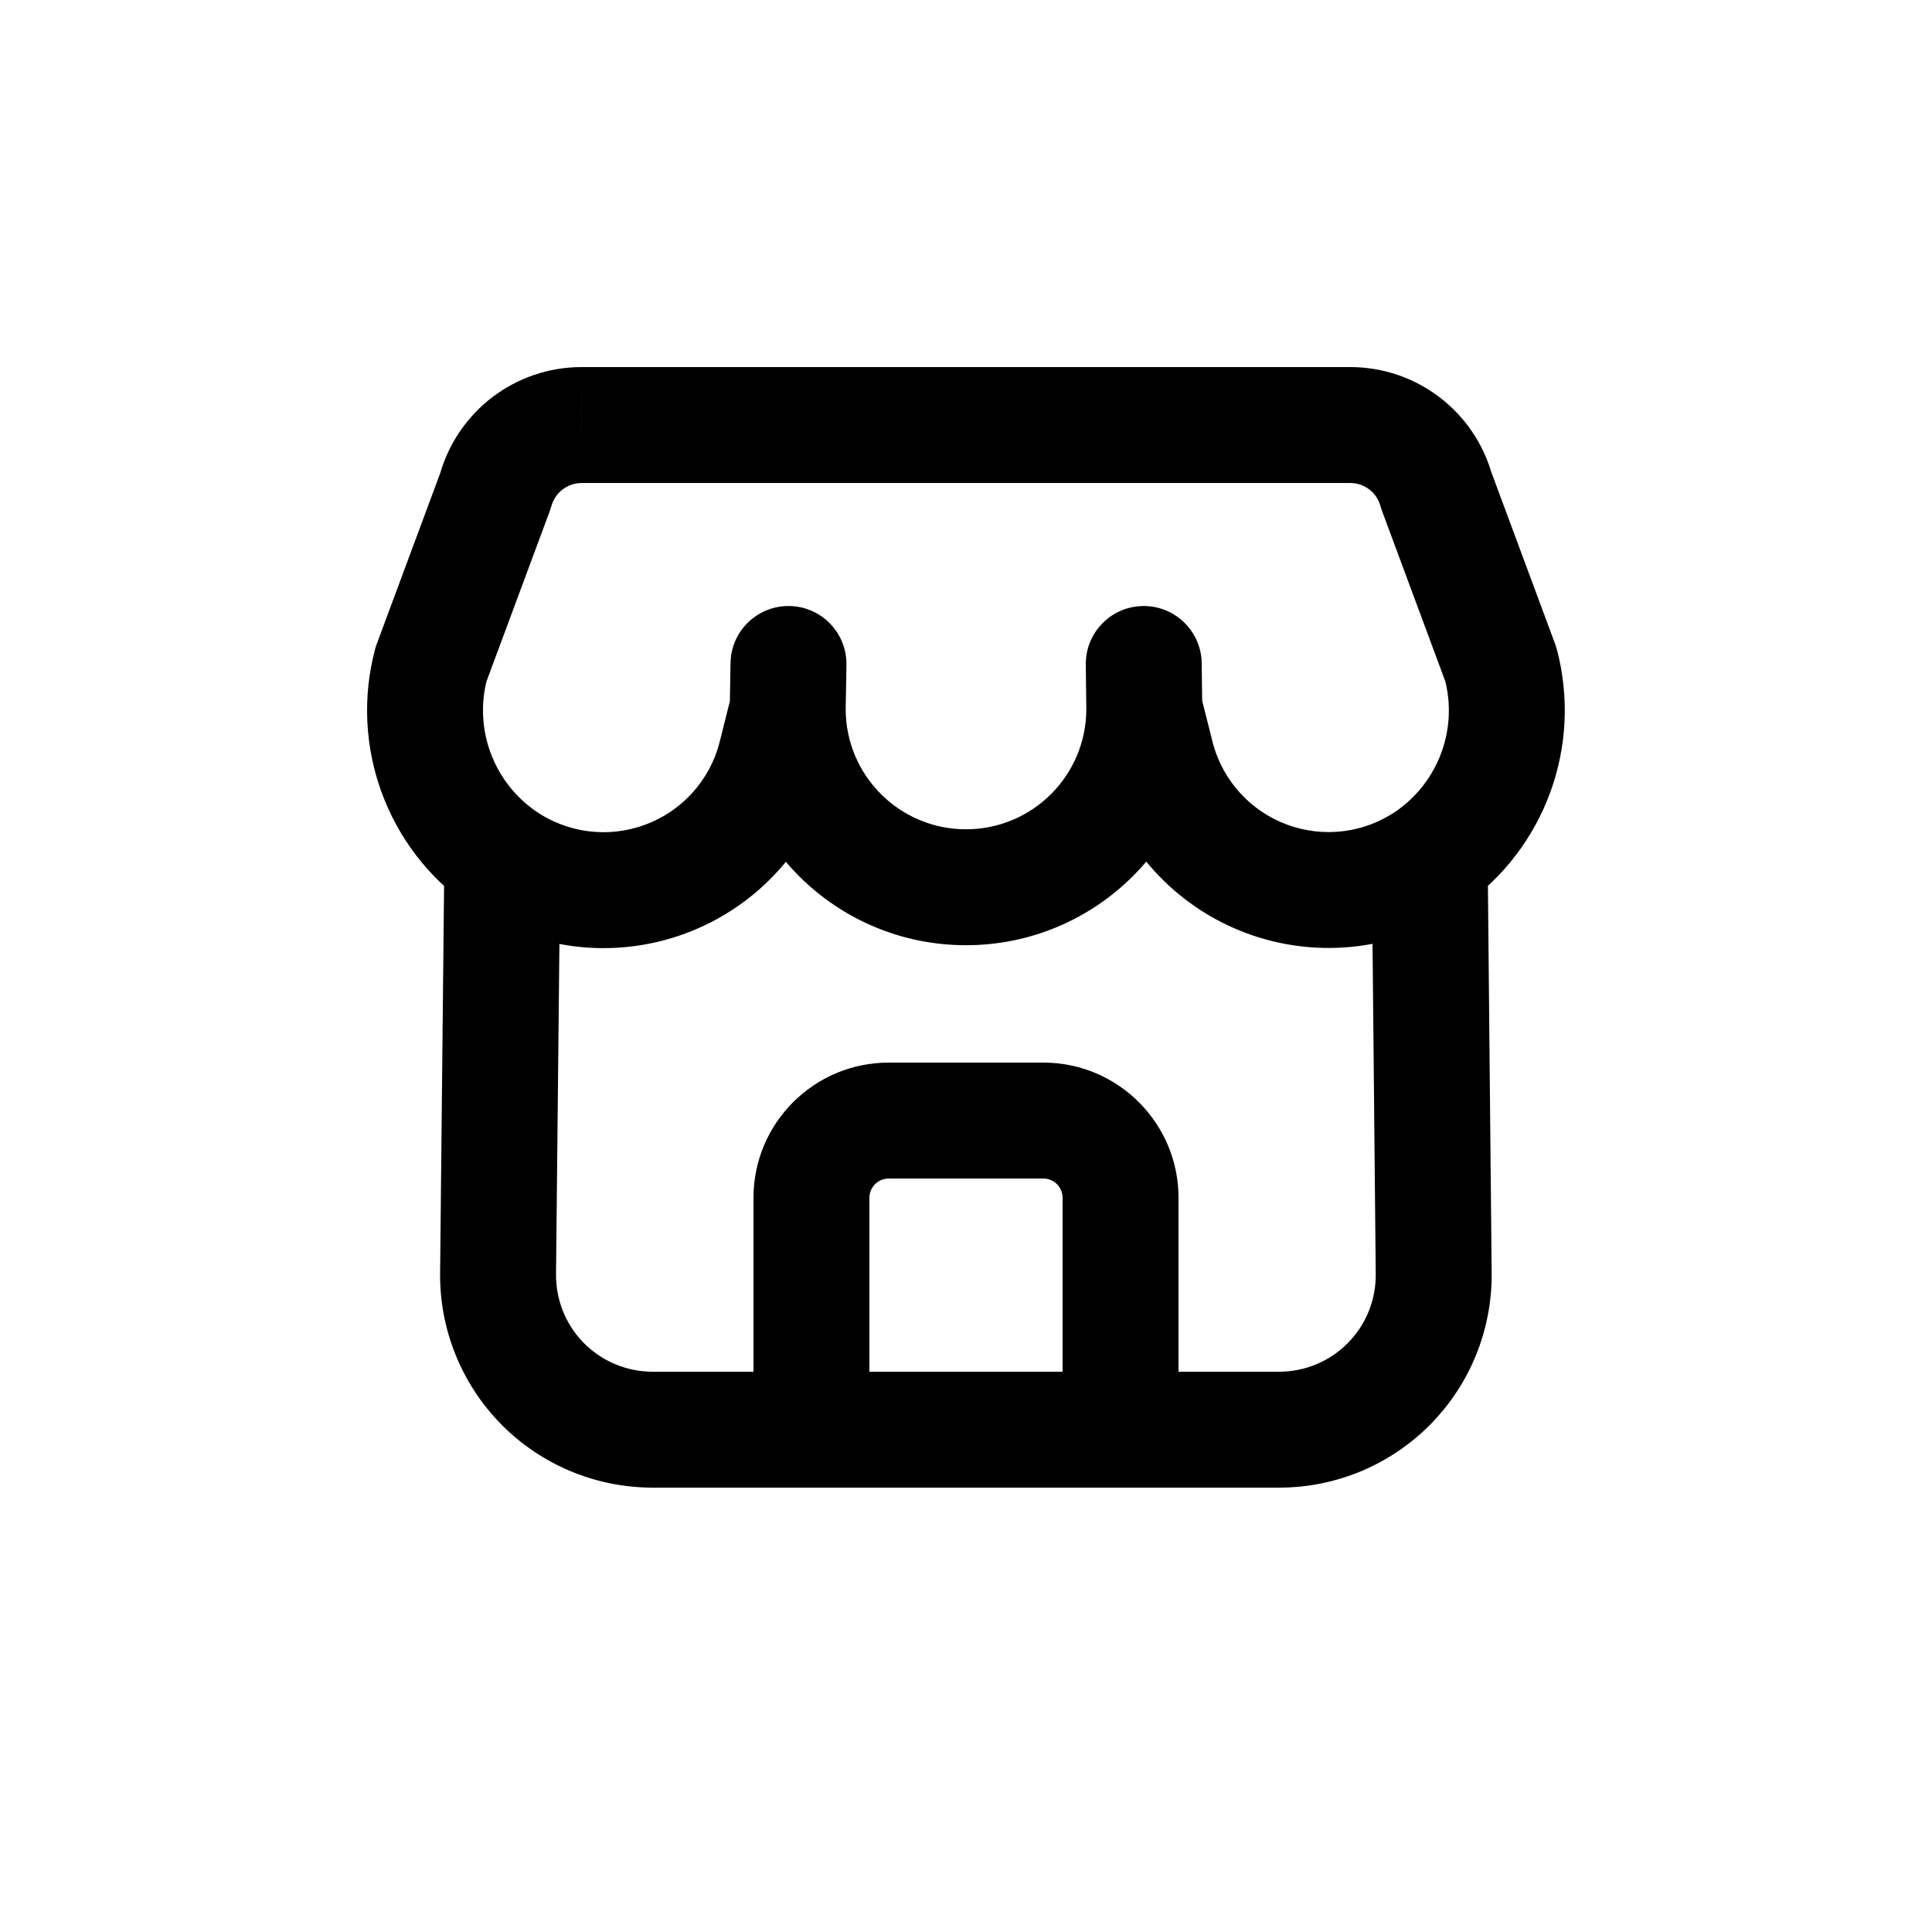
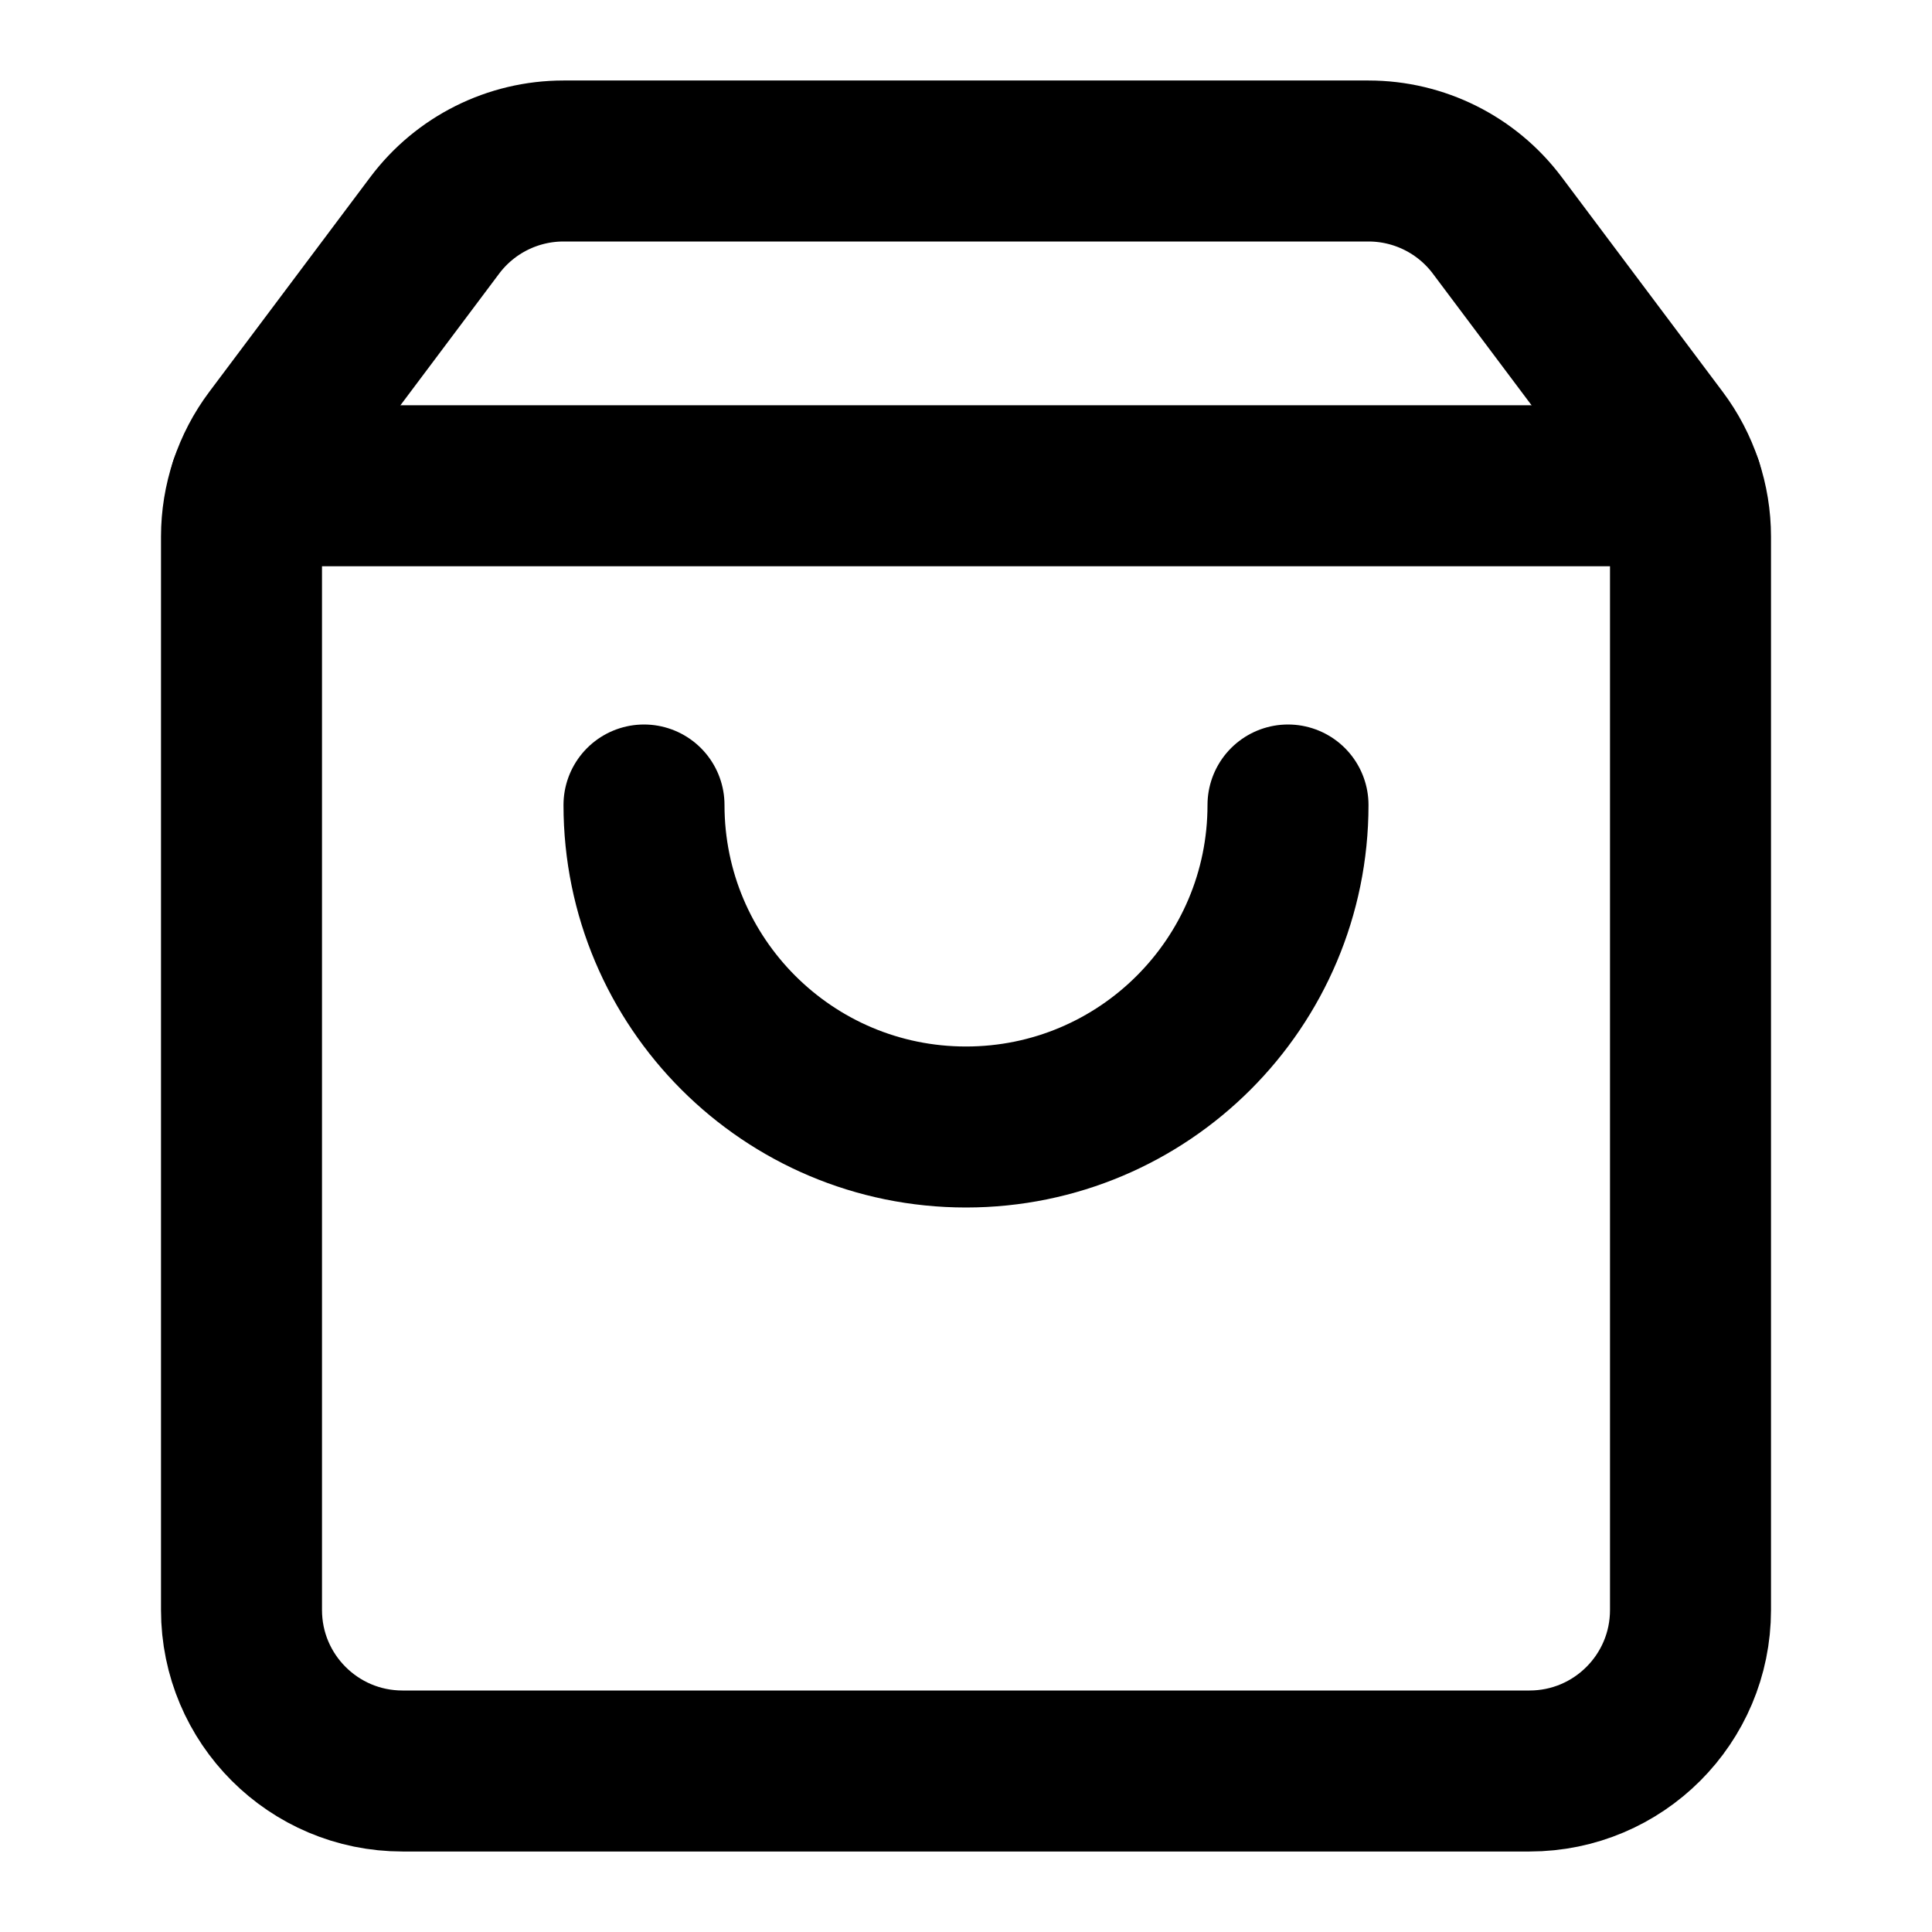
- <svg xmlns="http://www.w3.org/2000/svg" width="800px" height="800px" viewBox="0 -0.5 25 25" fill="none">
-   <path d="M10.943 8.674C10.943 8.26 10.607 7.924 10.193 7.924C9.778 7.924 9.443 8.26 9.443 8.674H10.943ZM15.557 8.674C15.557 8.26 15.221 7.924 14.807 7.924C14.392 7.924 14.057 8.26 14.057 8.674H15.557ZM9.443 8.661C9.436 9.075 9.766 9.417 10.18 9.424C10.594 9.431 10.935 9.101 10.943 8.687L9.443 8.661ZM10.953 8.105C10.96 7.691 10.63 7.349 10.216 7.342C9.801 7.335 9.46 7.665 9.453 8.079L10.953 8.105ZM10.92 8.856C11.021 8.455 10.777 8.047 10.375 7.947C9.973 7.846 9.566 8.09 9.465 8.492L10.92 8.856ZM10.036 9.3L10.761 9.489L10.763 9.482L10.036 9.3ZM8.609 10.876L8.869 11.579H8.869L8.609 10.876ZM6.927 9.993C6.587 9.757 6.119 9.841 5.883 10.182C5.647 10.522 5.732 10.989 6.072 11.225L6.927 9.993ZM7.25 10.617C7.254 10.203 6.922 9.863 6.507 9.859C6.093 9.855 5.754 10.187 5.75 10.601L7.25 10.617ZM6.445 15.976L7.195 15.985L7.195 15.984L6.445 15.976ZM7.022 17.406L6.488 17.933H6.488L7.022 17.406ZM8.445 18V17.25H8.445L8.445 18ZM10.5 18.75C10.914 18.75 11.25 18.414 11.25 18C11.25 17.586 10.914 17.25 10.5 17.25V18.75ZM6.07 11.224C6.41 11.461 6.878 11.378 7.115 11.038C7.352 10.699 7.269 10.231 6.929 9.994L6.07 11.224ZM5.579 8.092L4.876 7.831C4.867 7.853 4.86 7.876 4.854 7.899L5.579 8.092ZM6.414 5.844L7.117 6.105C7.124 6.086 7.13 6.066 7.136 6.046L6.414 5.844ZM7.523 5V4.25L7.52 4.25L7.523 5ZM17.476 5L17.478 4.25H17.476V5ZM18.585 5.844L17.862 6.046C17.868 6.066 17.874 6.086 17.881 6.105L18.585 5.844ZM19.42 8.093L20.145 7.9C20.138 7.877 20.131 7.854 20.123 7.832L19.42 8.093ZM18.07 9.994C17.73 10.232 17.648 10.699 17.885 11.039C18.122 11.378 18.59 11.461 18.929 11.224L18.07 9.994ZM9.75 18C9.75 18.414 10.085 18.75 10.5 18.75C10.914 18.75 11.25 18.414 11.25 18H9.75ZM13.75 18C13.75 18.414 14.085 18.75 14.5 18.75C14.914 18.75 15.25 18.414 15.25 18H13.75ZM10.5 17.25C10.085 17.25 9.75 17.586 9.75 18C9.75 18.414 10.085 18.75 10.5 18.75V17.25ZM14.5 18.75C14.914 18.75 15.25 18.414 15.25 18C15.25 17.586 14.914 17.25 14.5 17.25V18.75ZM14.057 8.683C14.062 9.097 14.402 9.429 14.816 9.424C15.23 9.419 15.562 9.079 15.557 8.665L14.057 8.683ZM15.55 8.083C15.545 7.669 15.205 7.337 14.791 7.342C14.376 7.347 14.045 7.687 14.05 8.101L15.55 8.083ZM15.537 8.491C15.436 8.089 15.028 7.846 14.626 7.947C14.225 8.048 13.981 8.456 14.082 8.857L15.537 8.491ZM14.967 9.297L14.239 9.48L14.241 9.486L14.967 9.297ZM16.392 10.873L16.13 11.576L16.392 10.873ZM18.926 11.226C19.267 10.991 19.352 10.524 19.117 10.183C18.881 9.842 18.414 9.757 18.073 9.992L18.926 11.226ZM19.25 10.602C19.246 10.188 18.907 9.855 18.492 9.859C18.078 9.863 17.746 10.202 17.75 10.616L19.25 10.602ZM18.552 15.976L17.802 15.983L17.802 15.985L18.552 15.976ZM17.974 17.406L17.441 16.879L17.974 17.406ZM16.552 18L16.552 17.25H16.552V18ZM14.5 17.25C14.085 17.25 13.75 17.586 13.75 18C13.75 18.414 14.085 18.75 14.5 18.75V17.25ZM9.443 8.674C9.443 10.362 10.811 11.731 12.5 11.731V10.231C11.64 10.231 10.943 9.534 10.943 8.674H9.443ZM12.5 11.731C14.188 11.731 15.557 10.362 15.557 8.674H14.057C14.057 9.534 13.36 10.231 12.5 10.231V11.731ZM10.943 8.687L10.953 8.105L9.453 8.079L9.443 8.661L10.943 8.687ZM9.465 8.492L9.308 9.118L10.763 9.482L10.92 8.856L9.465 8.492ZM9.31 9.111C9.182 9.6 8.823 9.997 8.348 10.172L8.869 11.579C9.803 11.233 10.51 10.453 10.761 9.489L9.31 9.111ZM8.348 10.172C7.874 10.348 7.343 10.281 6.927 9.993L6.072 11.225C6.891 11.793 7.935 11.925 8.869 11.579L8.348 10.172ZM5.75 10.601L5.695 15.968L7.195 15.984L7.25 10.617L5.75 10.601ZM5.695 15.967C5.686 16.702 5.972 17.41 6.488 17.933L7.555 16.879C7.32 16.641 7.191 16.319 7.195 15.985L5.695 15.967ZM6.488 17.933C7.005 18.456 7.71 18.75 8.445 18.75L8.445 17.25C8.11 17.25 7.79 17.116 7.555 16.879L6.488 17.933ZM8.445 18.75H10.5V17.25H8.445V18.75ZM6.929 9.994C6.382 9.612 6.132 8.929 6.303 8.285L4.854 7.899C4.52 9.153 5.007 10.482 6.07 11.224L6.929 9.994ZM6.282 8.353L7.117 6.105L5.711 5.583L4.876 7.831L6.282 8.353ZM7.136 6.046C7.185 5.871 7.344 5.751 7.525 5.75L7.52 4.25C6.668 4.252 5.921 4.821 5.691 5.642L7.136 6.046ZM7.523 5.75H17.476V4.25H7.523V5.75ZM17.474 5.75C17.655 5.751 17.814 5.871 17.862 6.046L19.307 5.642C19.077 4.821 18.33 4.252 17.478 4.25L17.474 5.75ZM17.881 6.105L18.716 8.354L20.123 7.832L19.288 5.583L17.881 6.105ZM18.695 8.286C18.866 8.93 18.616 9.612 18.07 9.994L18.929 11.224C19.992 10.481 20.477 9.153 20.145 7.9L18.695 8.286ZM11.25 18V15H9.75V18H11.25ZM11.25 15C11.25 14.862 11.362 14.75 11.5 14.75V13.25C10.533 13.25 9.75 14.034 9.75 15H11.25ZM11.5 14.75H13.5V13.25H11.5V14.75ZM13.5 14.75C13.638 14.75 13.75 14.862 13.75 15H15.25C15.25 14.034 14.466 13.25 13.5 13.25V14.75ZM13.75 15V18H15.25V15H13.75ZM10.5 18.75H14.5V17.25H10.5V18.75ZM15.557 8.665L15.55 8.083L14.05 8.101L14.057 8.683L15.557 8.665ZM14.082 8.857L14.239 9.48L15.694 9.114L15.537 8.491L14.082 8.857ZM14.241 9.486C14.492 10.449 15.197 11.229 16.13 11.576L16.653 10.17C16.178 9.994 15.82 9.597 15.692 9.108L14.241 9.486ZM16.13 11.576C17.064 11.922 18.107 11.792 18.926 11.226L18.073 9.992C17.657 10.28 17.127 10.346 16.653 10.17L16.13 11.576ZM17.75 10.616L17.802 15.983L19.302 15.969L19.25 10.602L17.75 10.616ZM17.802 15.985C17.806 16.319 17.676 16.641 17.441 16.879L18.508 17.933C19.025 17.41 19.31 16.702 19.302 15.967L17.802 15.985ZM17.441 16.879C17.206 17.116 16.886 17.25 16.552 17.25L16.552 18.75C17.287 18.75 17.991 18.456 18.508 17.933L17.441 16.879ZM16.552 17.25H14.5V18.75H16.552V17.25Z" fill="#000000" />
+ <svg xmlns="http://www.w3.org/2000/svg" width="24" height="24" viewBox="0 0 24 24" fill="none" stroke="currentColor" stroke-width="2" stroke-linecap="round" stroke-linejoin="round" class="lucide lucide-shopping-bag-icon lucide-shopping-bag">
+   <path d="M16 10a4 4 0 0 1-8 0" />
+   <path d="M3.103 6.034h17.794" />
+   <path d="M3.4 5.467a2 2 0 0 0-.4 1.2V20a2 2 0 0 0 2 2h14a2 2 0 0 0 2-2V6.667a2 2 0 0 0-.4-1.2l-2-2.667A2 2 0 0 0 17 2H7a2 2 0 0 0-1.6.8z" />
</svg>
